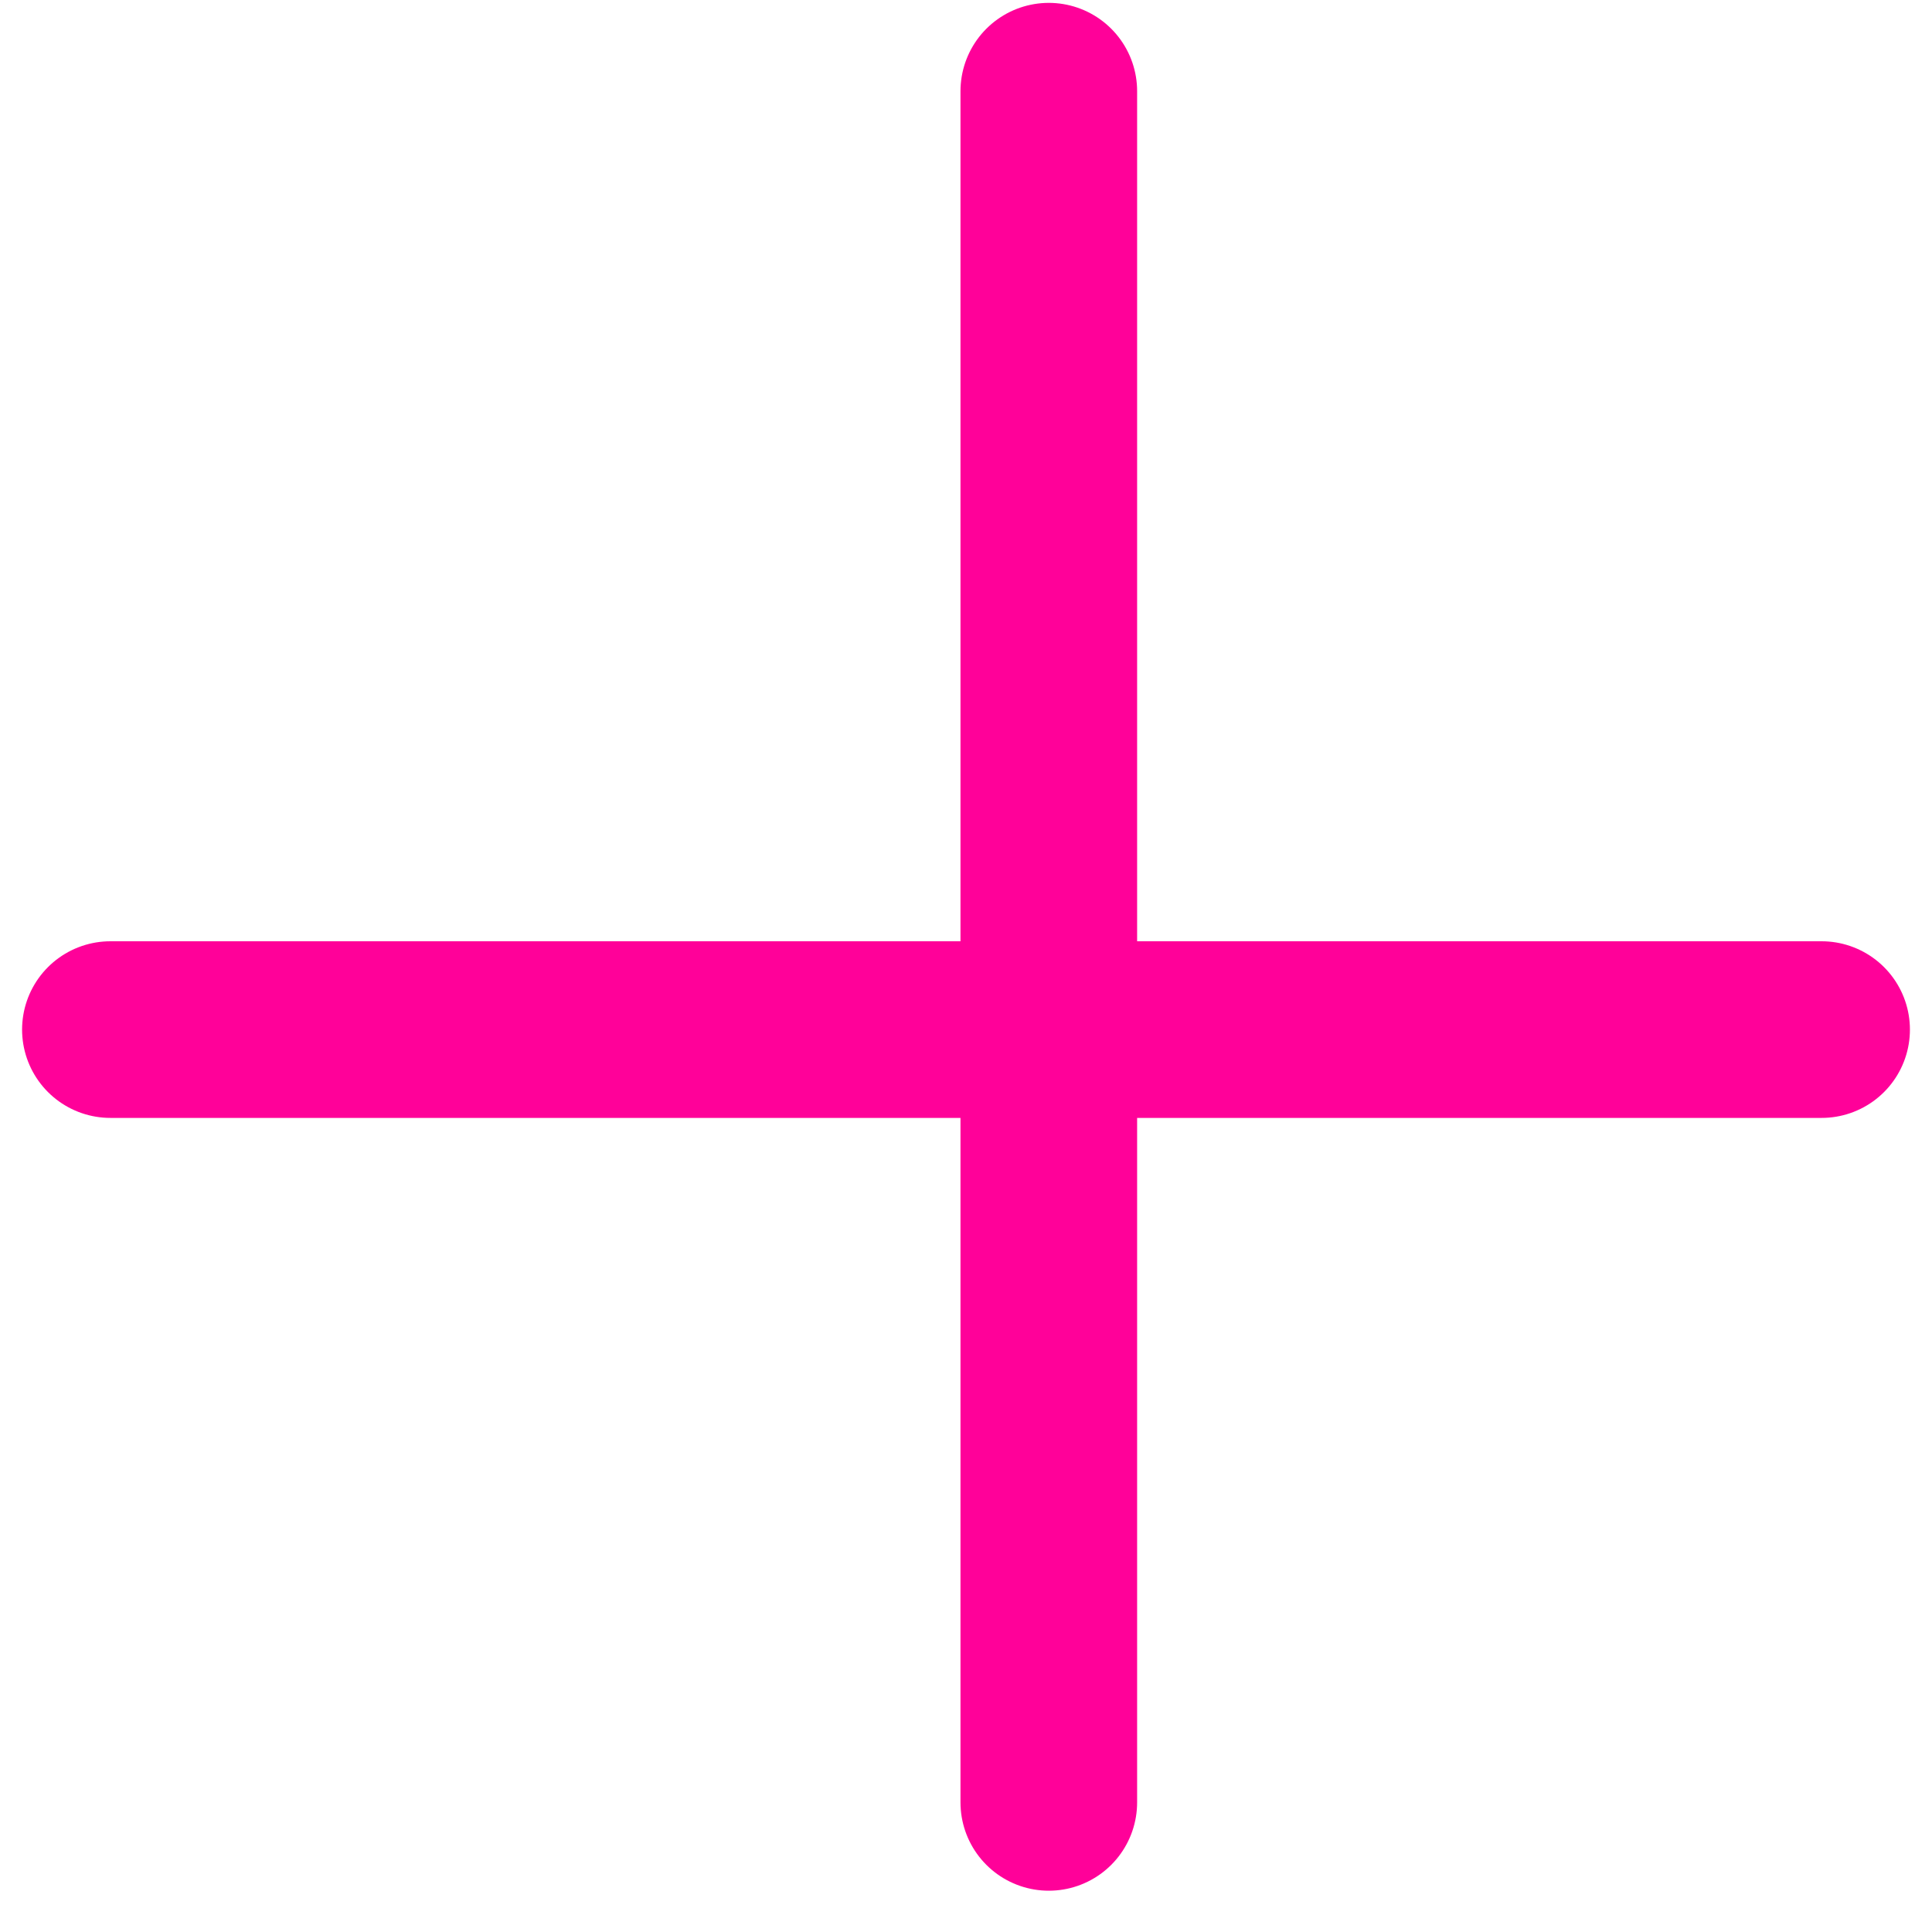
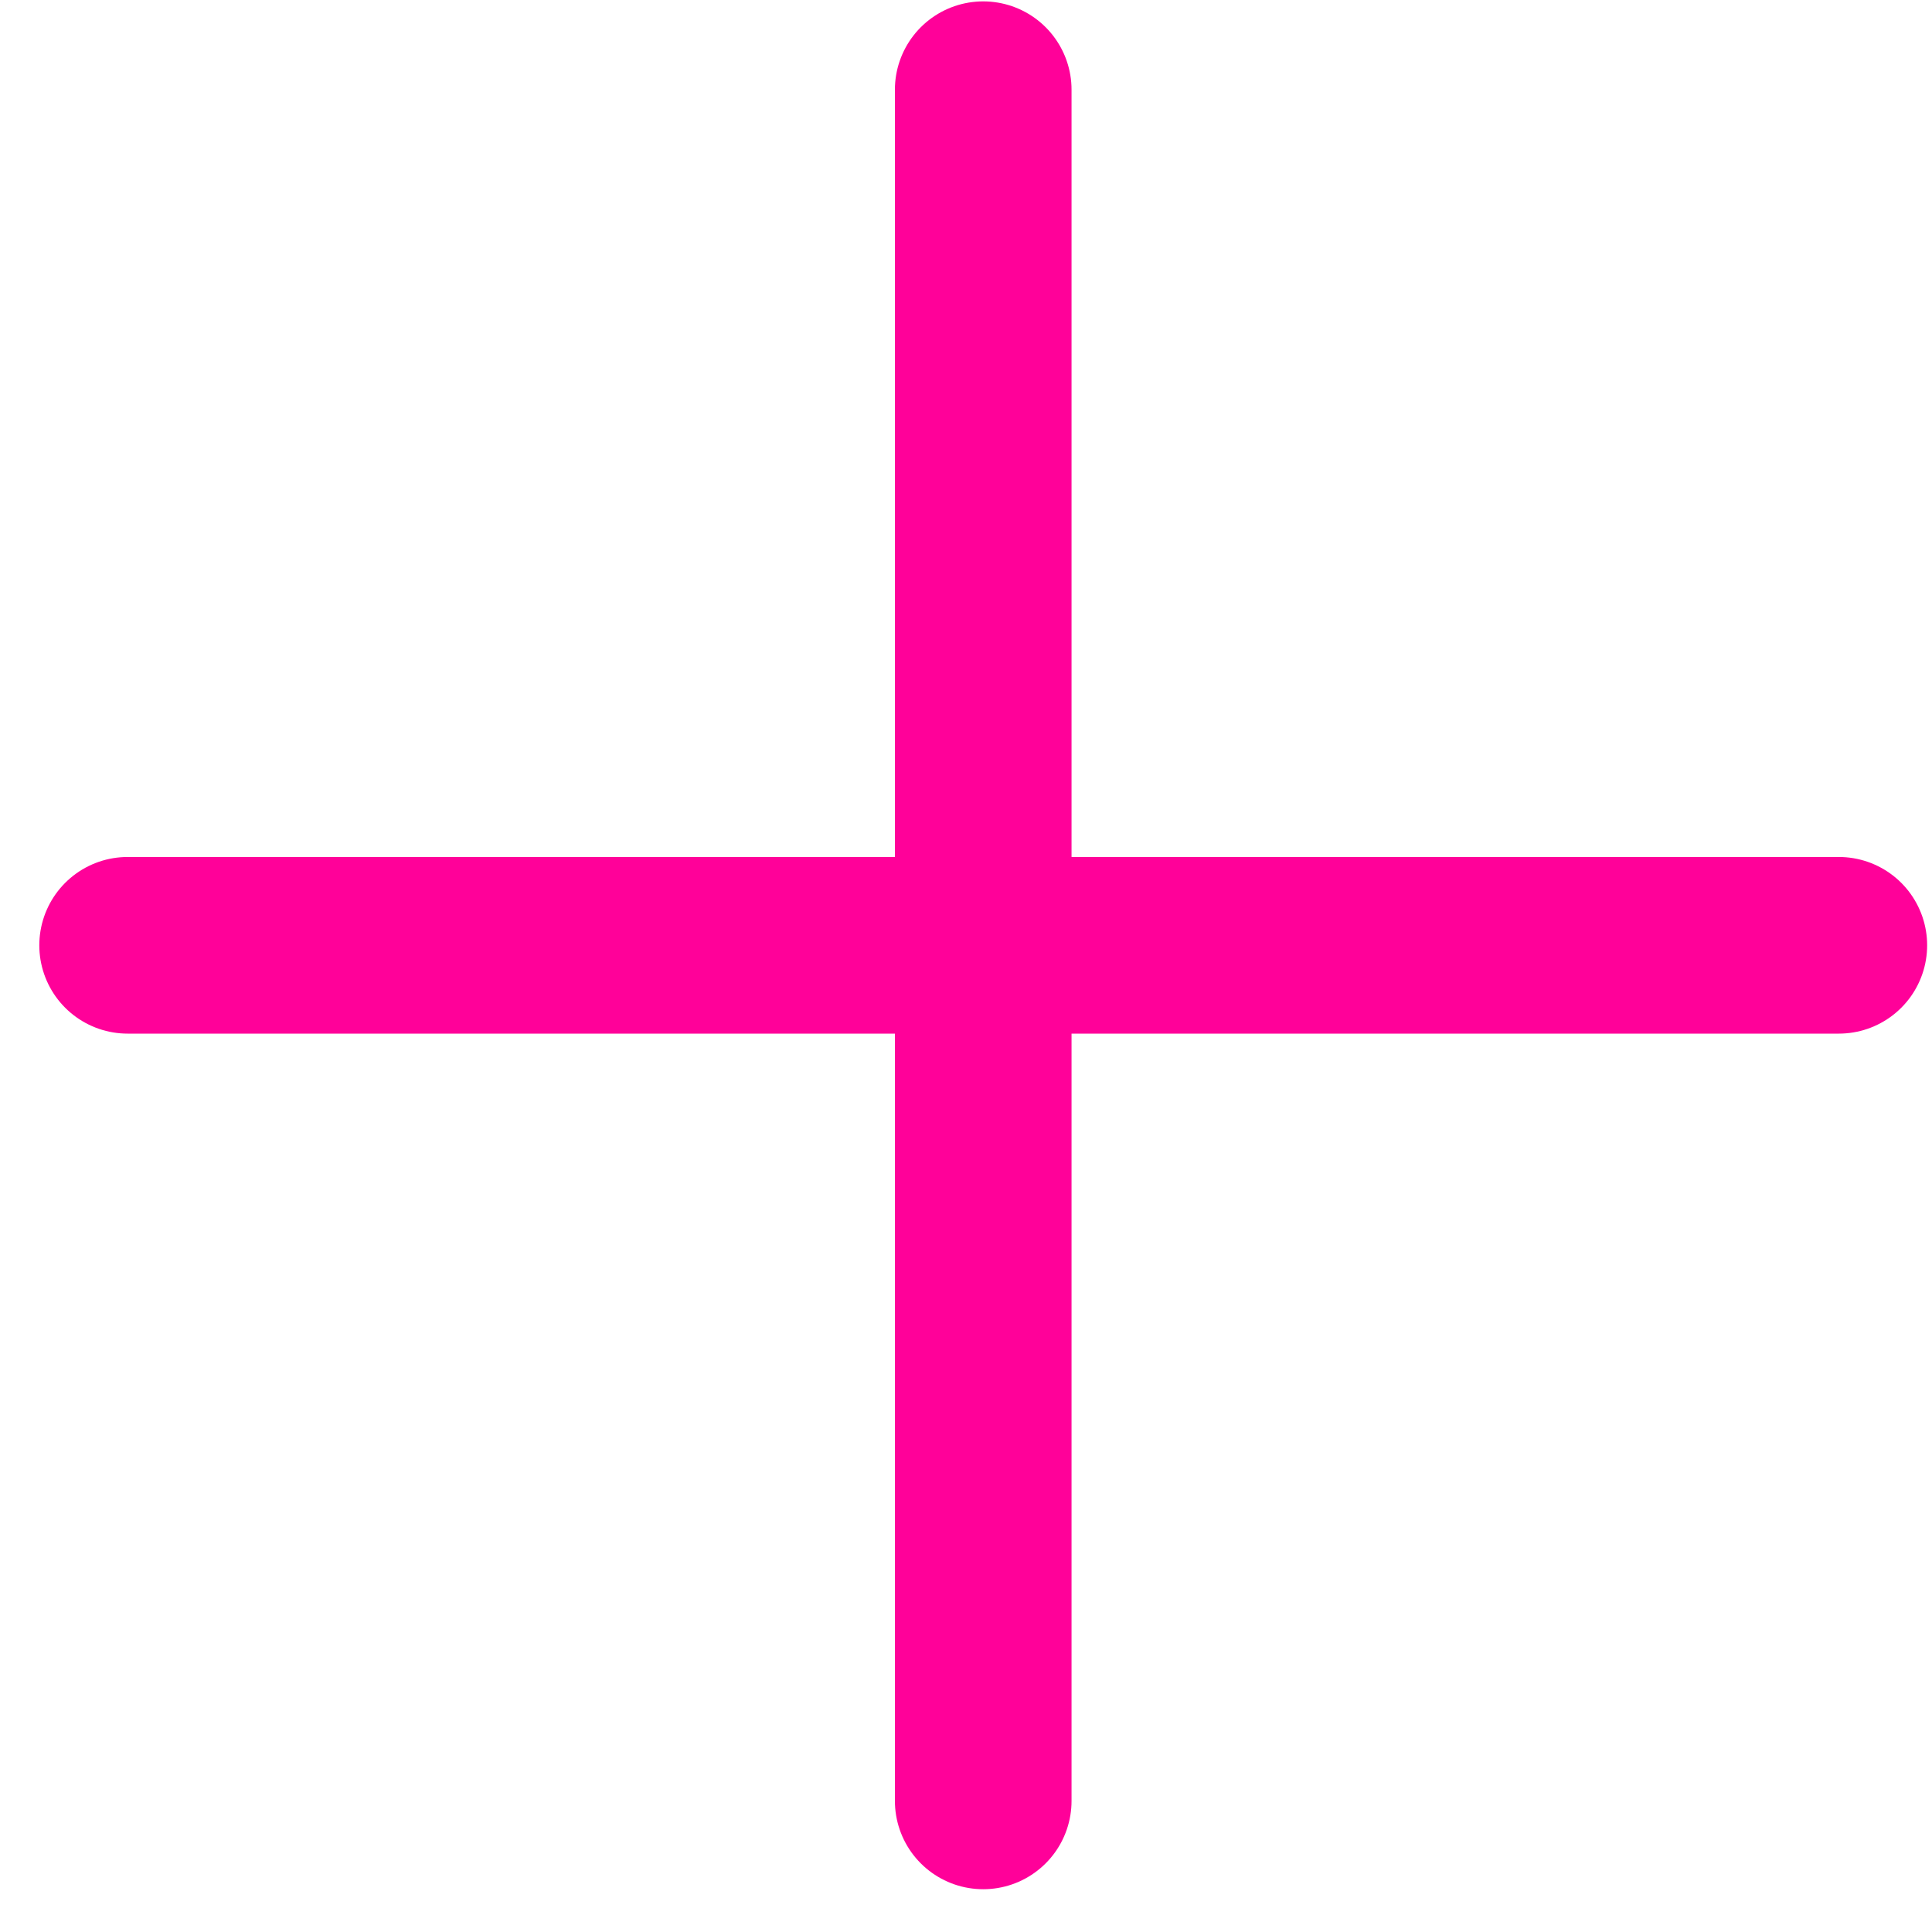
<svg xmlns="http://www.w3.org/2000/svg" width="35" height="35" viewBox="0 0 35 35" fill="none">
-   <path d="M19 1.652L19 32.652" stroke="#FF0199" stroke-width="3.2" stroke-linecap="round" />
-   <path d="M33 18.652L2 18.652" stroke="#FF0199" stroke-width="3.2" stroke-linecap="round" />
+   <path d="M17.812 1.625L17.812 32.625" stroke="#FF0199" stroke-width="3.2" stroke-linecap="round" />
+   <path d="M33.312 17.125L2.312 17.125" stroke="#FF0199" stroke-width="3.2" stroke-linecap="round" />
</svg>
